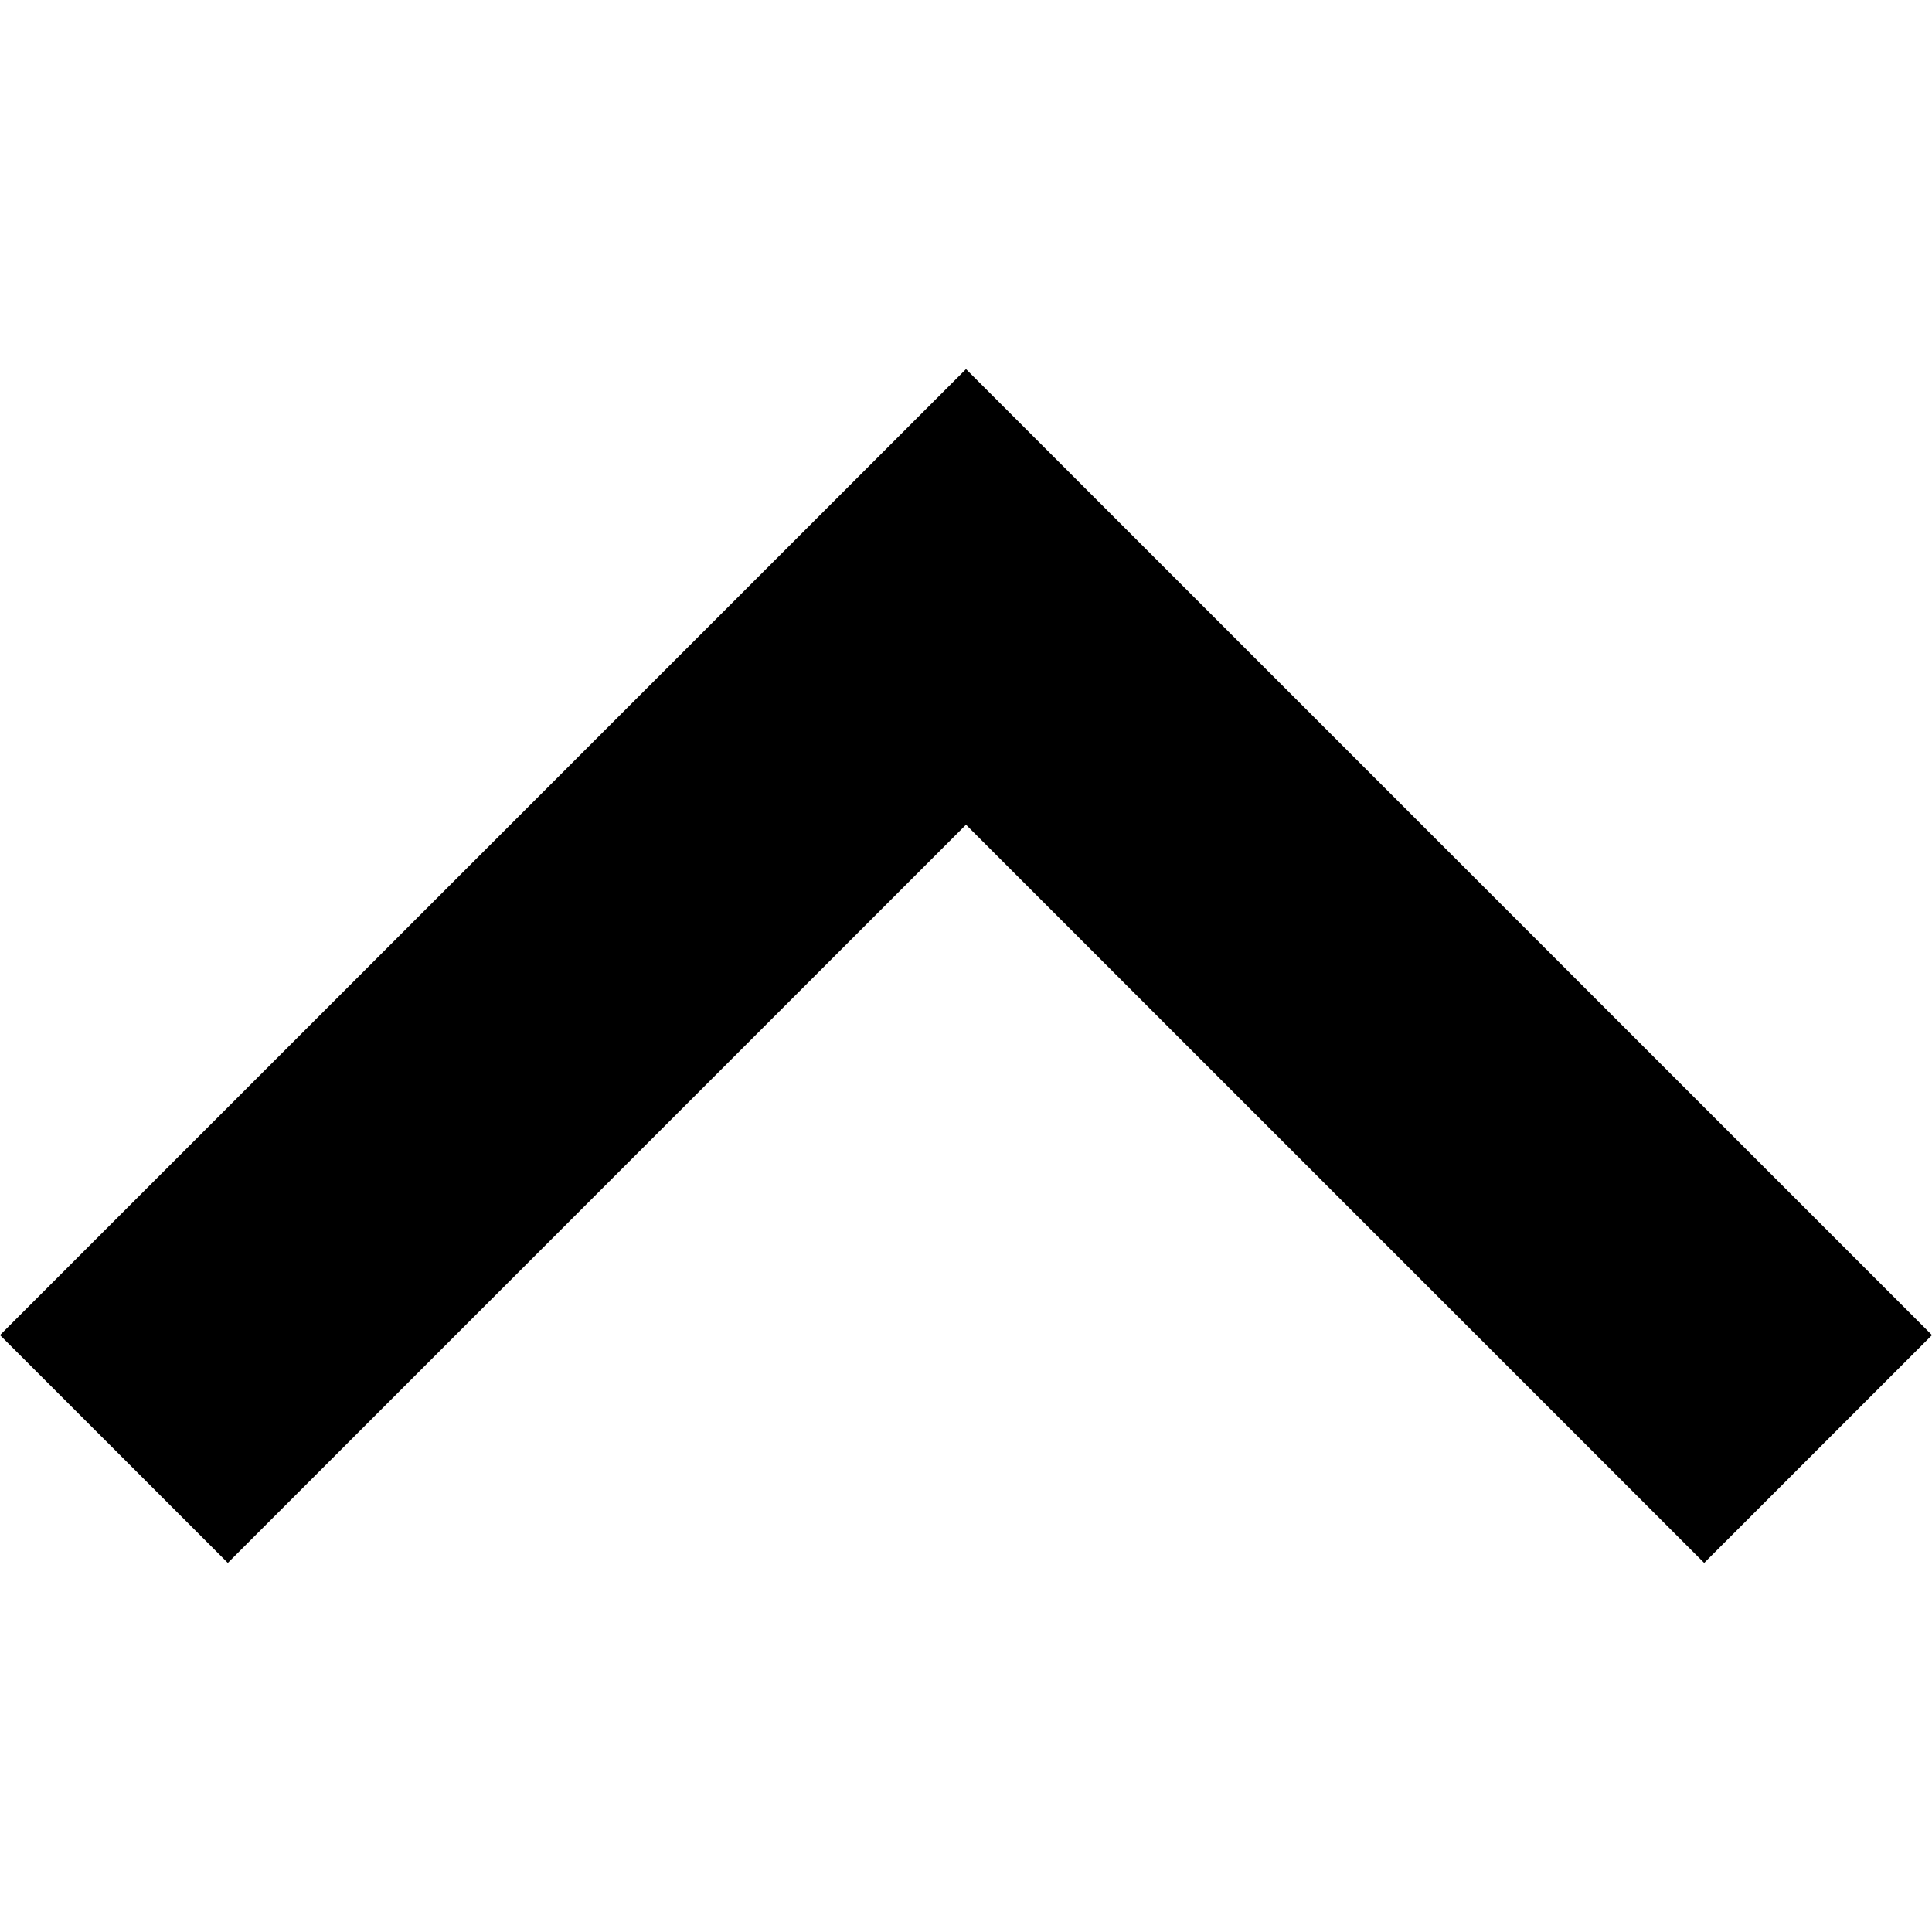
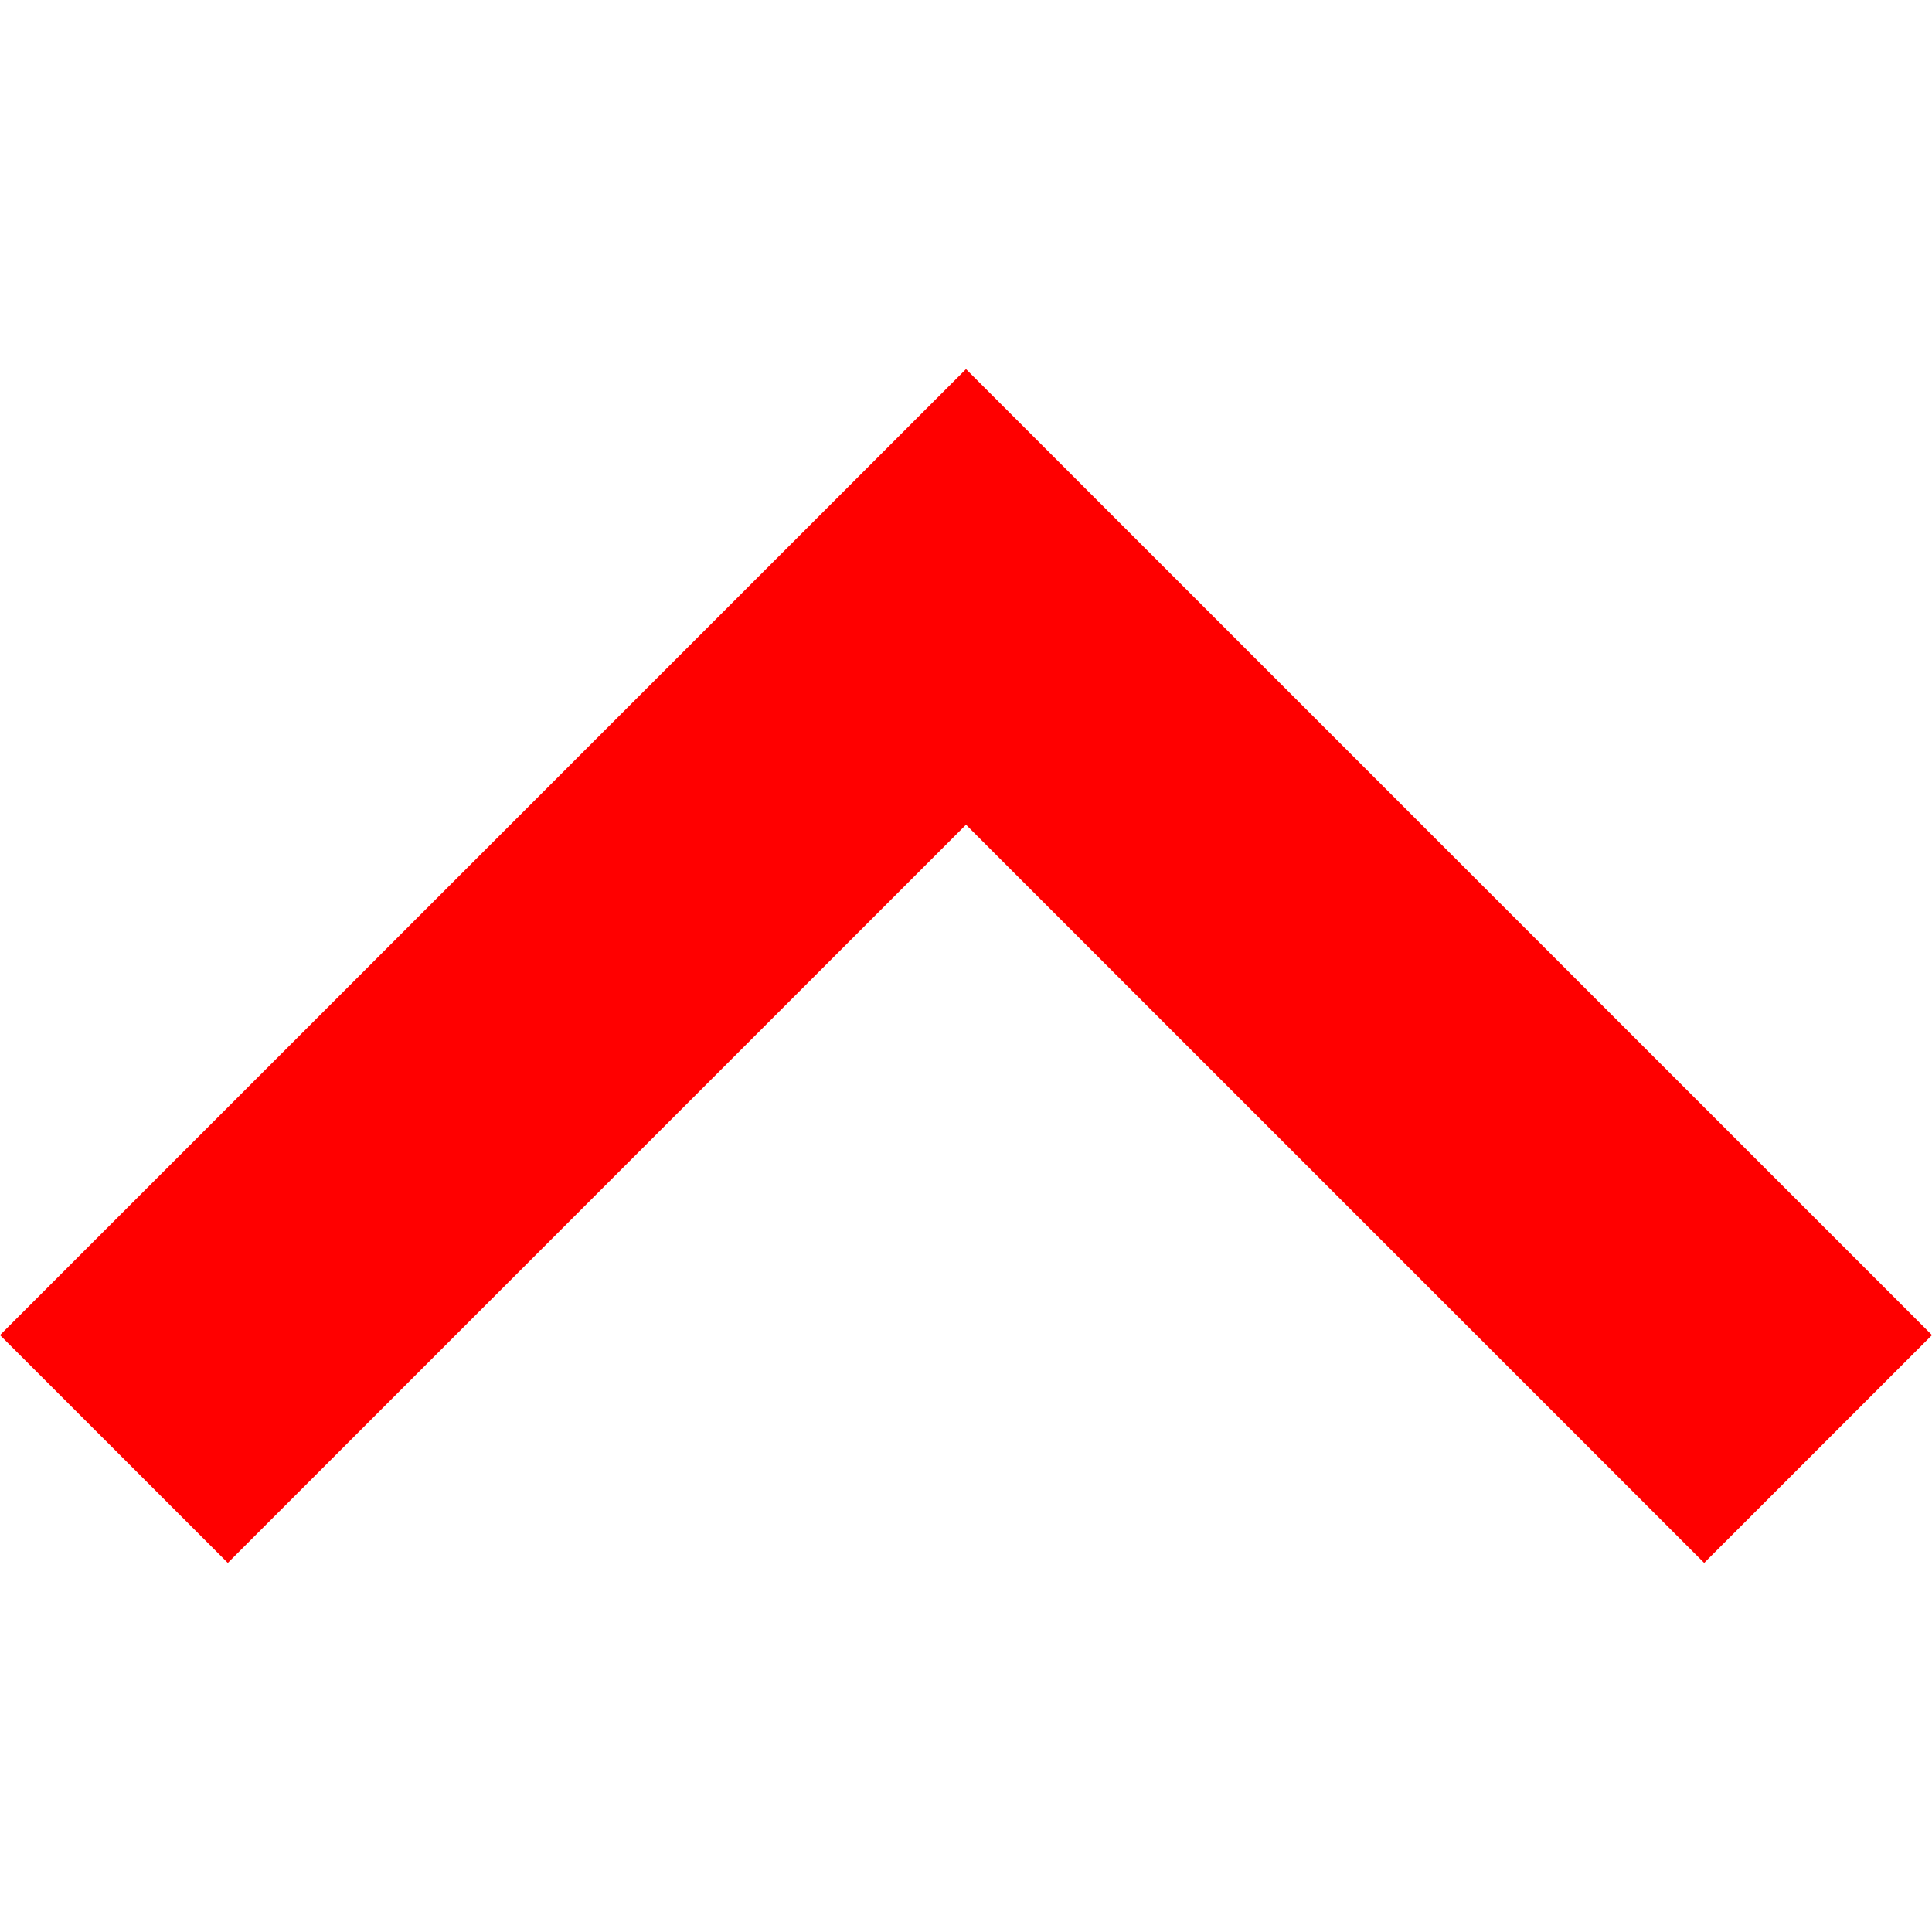
<svg xmlns="http://www.w3.org/2000/svg" version="1.1" height="15px" width="15px" x="0px" y="0px" viewBox="0 0 256 256" style="enable-background:new 0 0 256 256;" xml:space="preserve">
  <g>
    <g>
-       <polygon points="128,48.907 0,176.907 30.187,207.093 128,109.28 225.813,207.093 256,176.907   " />
+       <polygon points="128,48.907 0,176.907 30.187,207.093 128,109.28 225.813,207.093 256,176.907 " style="fill:red" />
    </g>
  </g>
  <g>
</g>
  <g>
</g>
  <g>
</g>
  <g>
</g>
  <g>
</g>
  <g>
</g>
  <g>
</g>
  <g>
</g>
  <g>
</g>
  <g>
</g>
  <g>
</g>
  <g>
</g>
  <g>
</g>
  <g>
</g>
  <g>
</g>
</svg>
